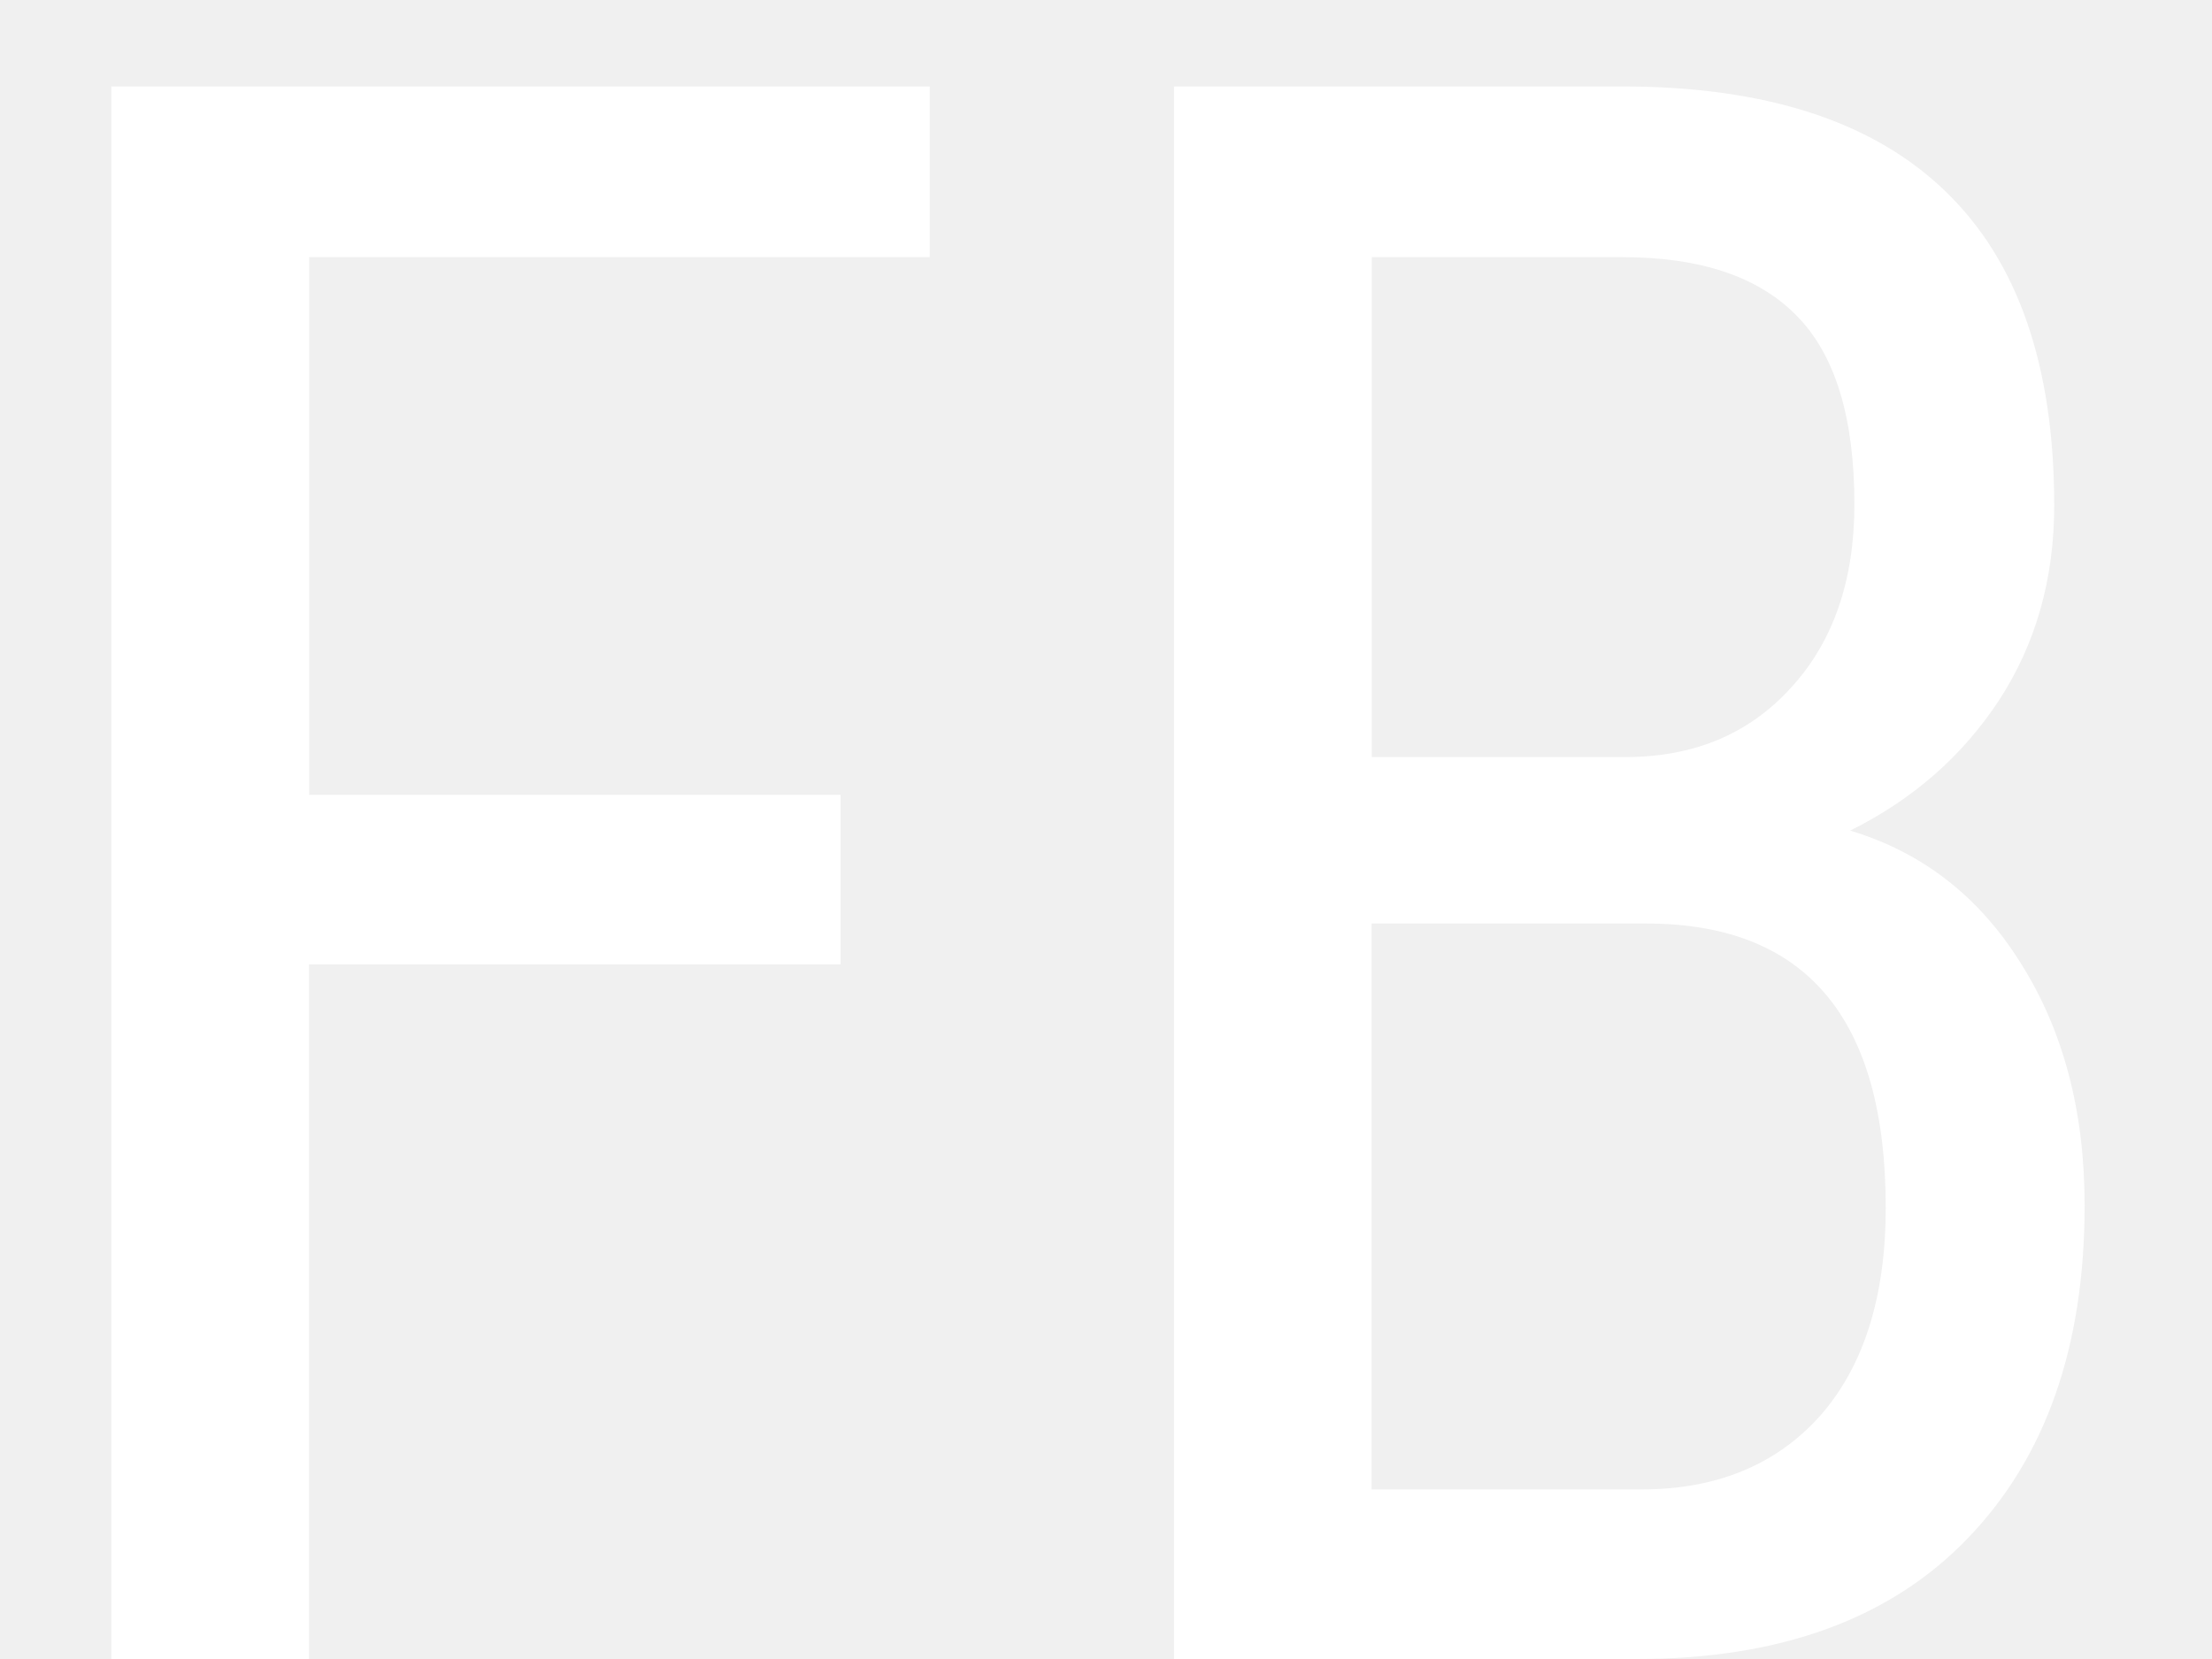
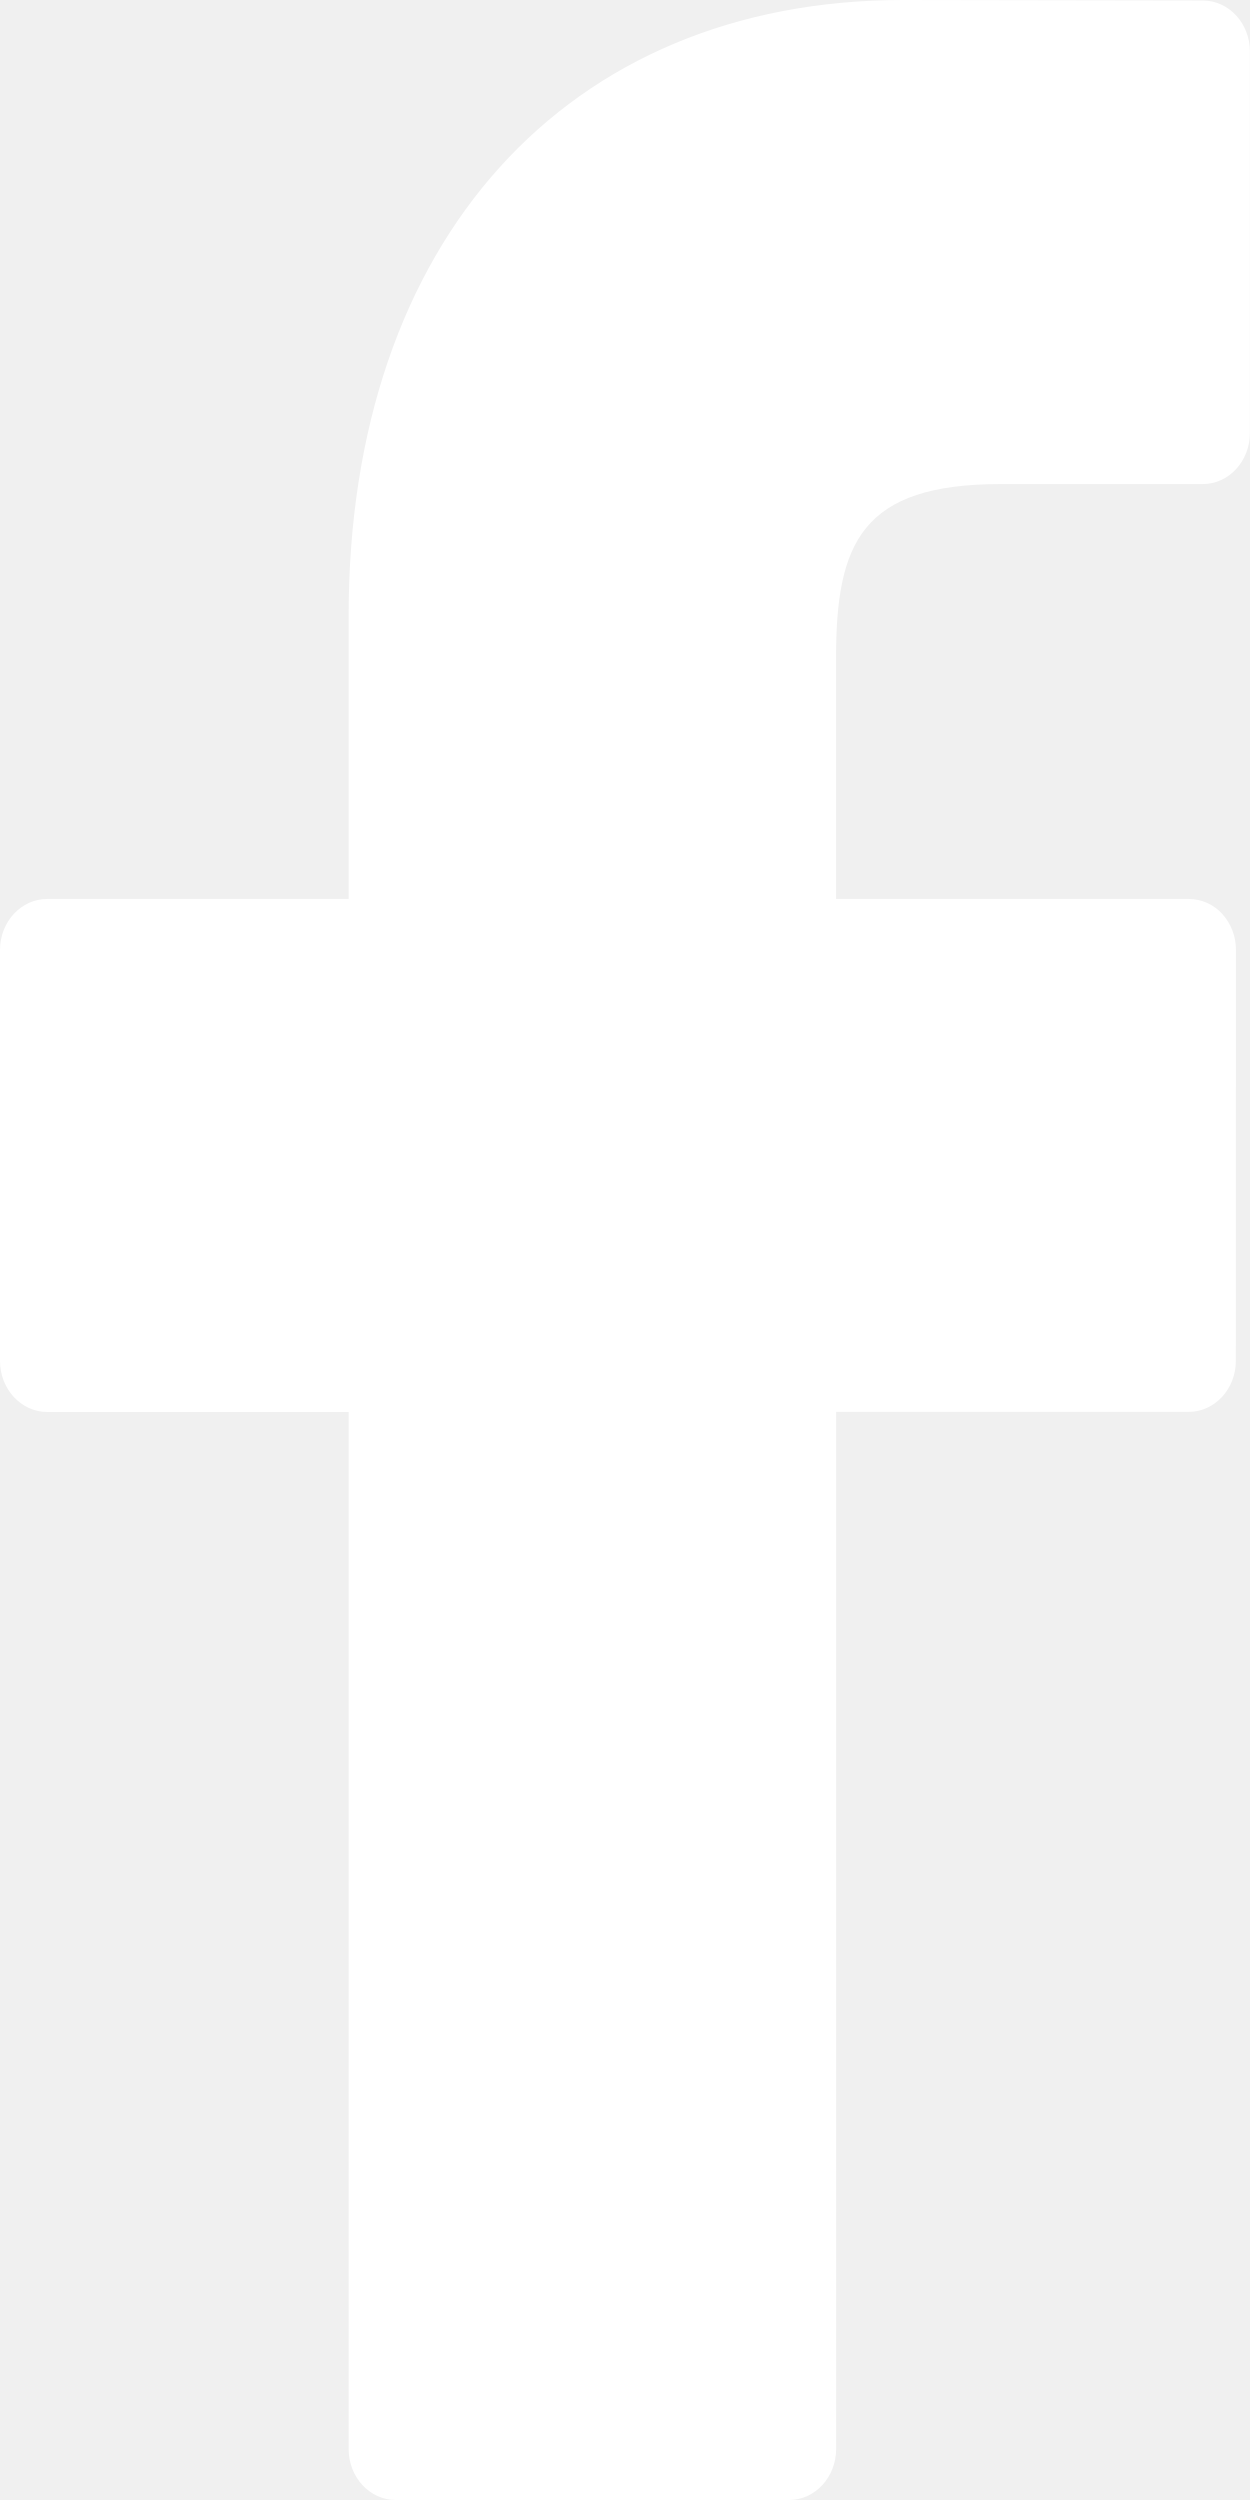
- <svg xmlns="http://www.w3.org/2000/svg" width="12" height="9" fill="none">
-   <path d="M4.559 5.232H1.676V9H.604V.469h4.44v.926H1.677v2.917H4.56v.92zM6.369 9V.469h2.432c.777 0 1.361.19 1.752.568.394.379.591.947.591 1.705 0 .399-.1.75-.298 1.055-.2.305-.469.54-.809.709.39.117.7.357.926.72.23.364.346.801.346 1.313 0 .766-.211 1.367-.633 1.805C10.258 8.78 9.66 9 8.883 9H6.369zm1.072-3.99v3.07h1.465c.406 0 .729-.133.967-.398.238-.27.357-.647.357-1.131 0-1.028-.433-1.541-1.3-1.541H7.44zm0-.903h1.377c.371 0 .67-.125.897-.375.23-.25.345-.582.345-.996 0-.468-.103-.808-.31-1.02-.207-.214-.523-.321-.95-.321H7.442v2.712z" fill="#fff" />
+ <svg xmlns="http://www.w3.org/2000/svg" viewBox="0 0 12 24" fill="#fff">
+   <path d="M11.548.005L8.67 0C5.436 0 3.347 2.318 3.347 5.906V8.63H.453c-.25 0-.453.219-.453.49v3.945c0 .27.203.49.453.49h2.894v9.956c0 .27.202.489.452.489h3.776c.25 0 .452-.22.452-.49v-9.956h3.384c.25 0 .453-.219.453-.489l.001-3.946a.51.51 0 00-.132-.346.436.436 0 00-.32-.143H8.026V6.32c0-1.11.245-1.673 1.582-1.673h1.939c.25 0 .452-.22.452-.49V.494c0-.27-.202-.489-.452-.489z" />
</svg>
